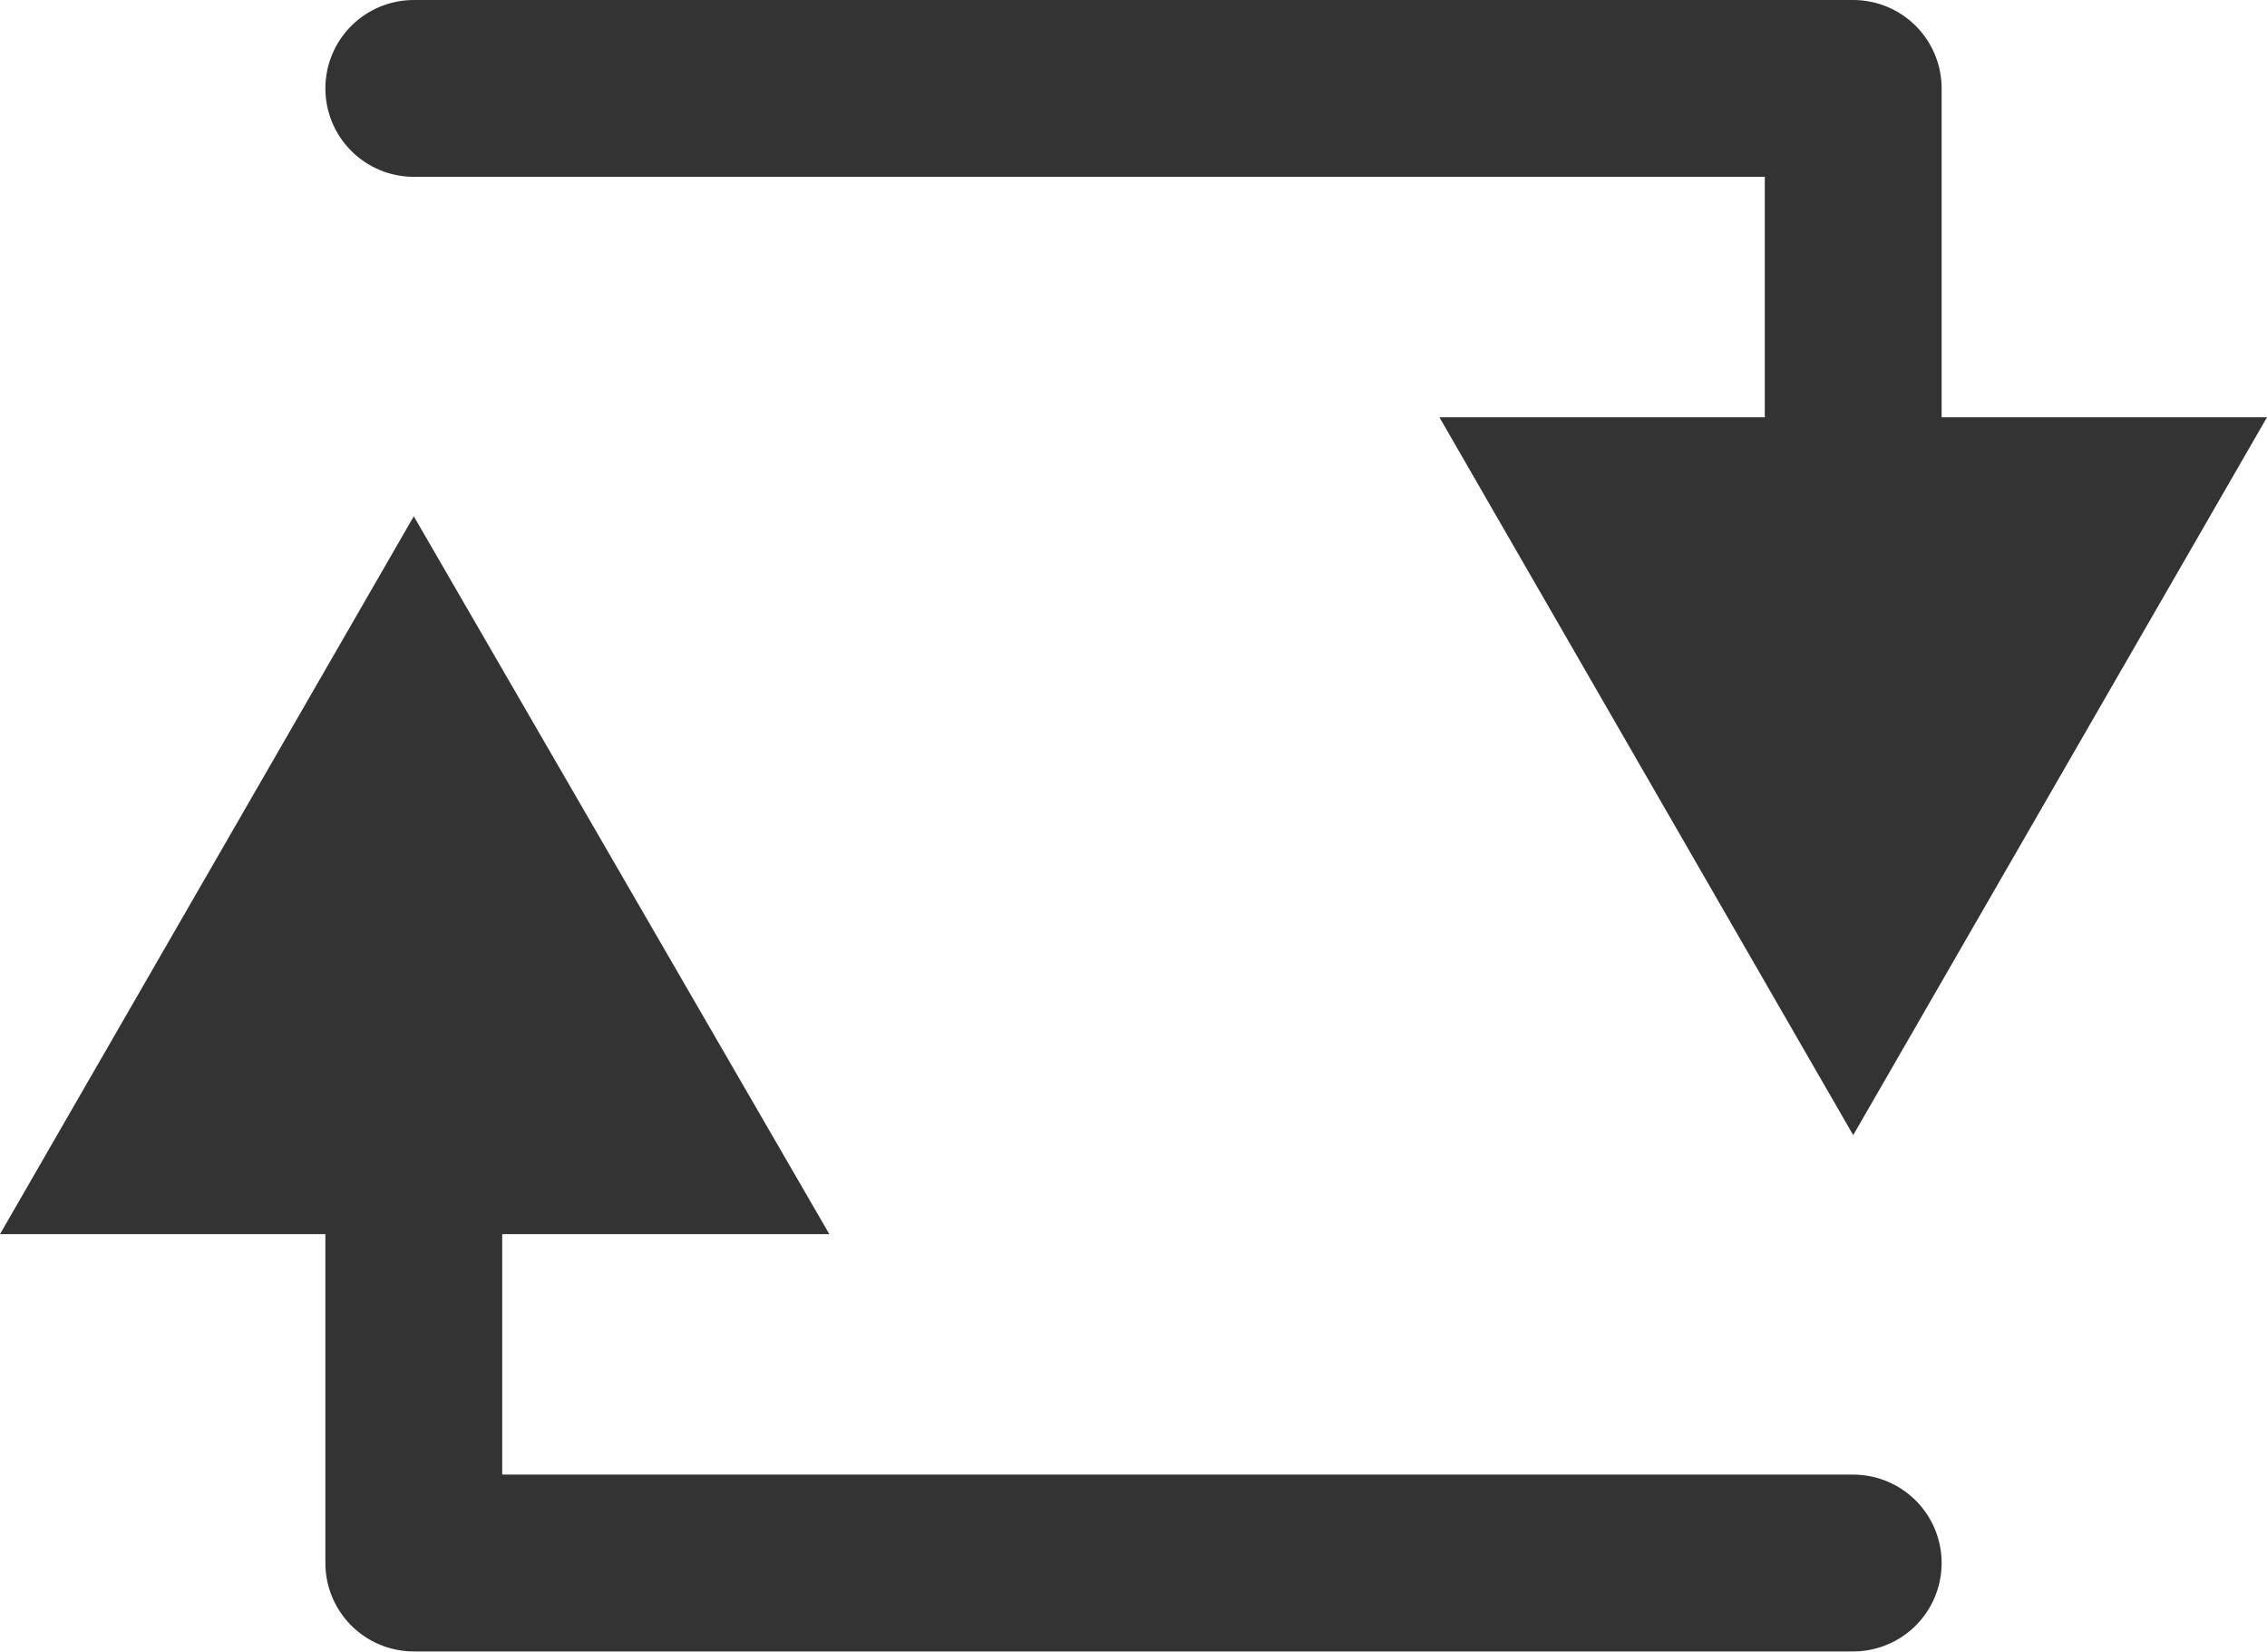
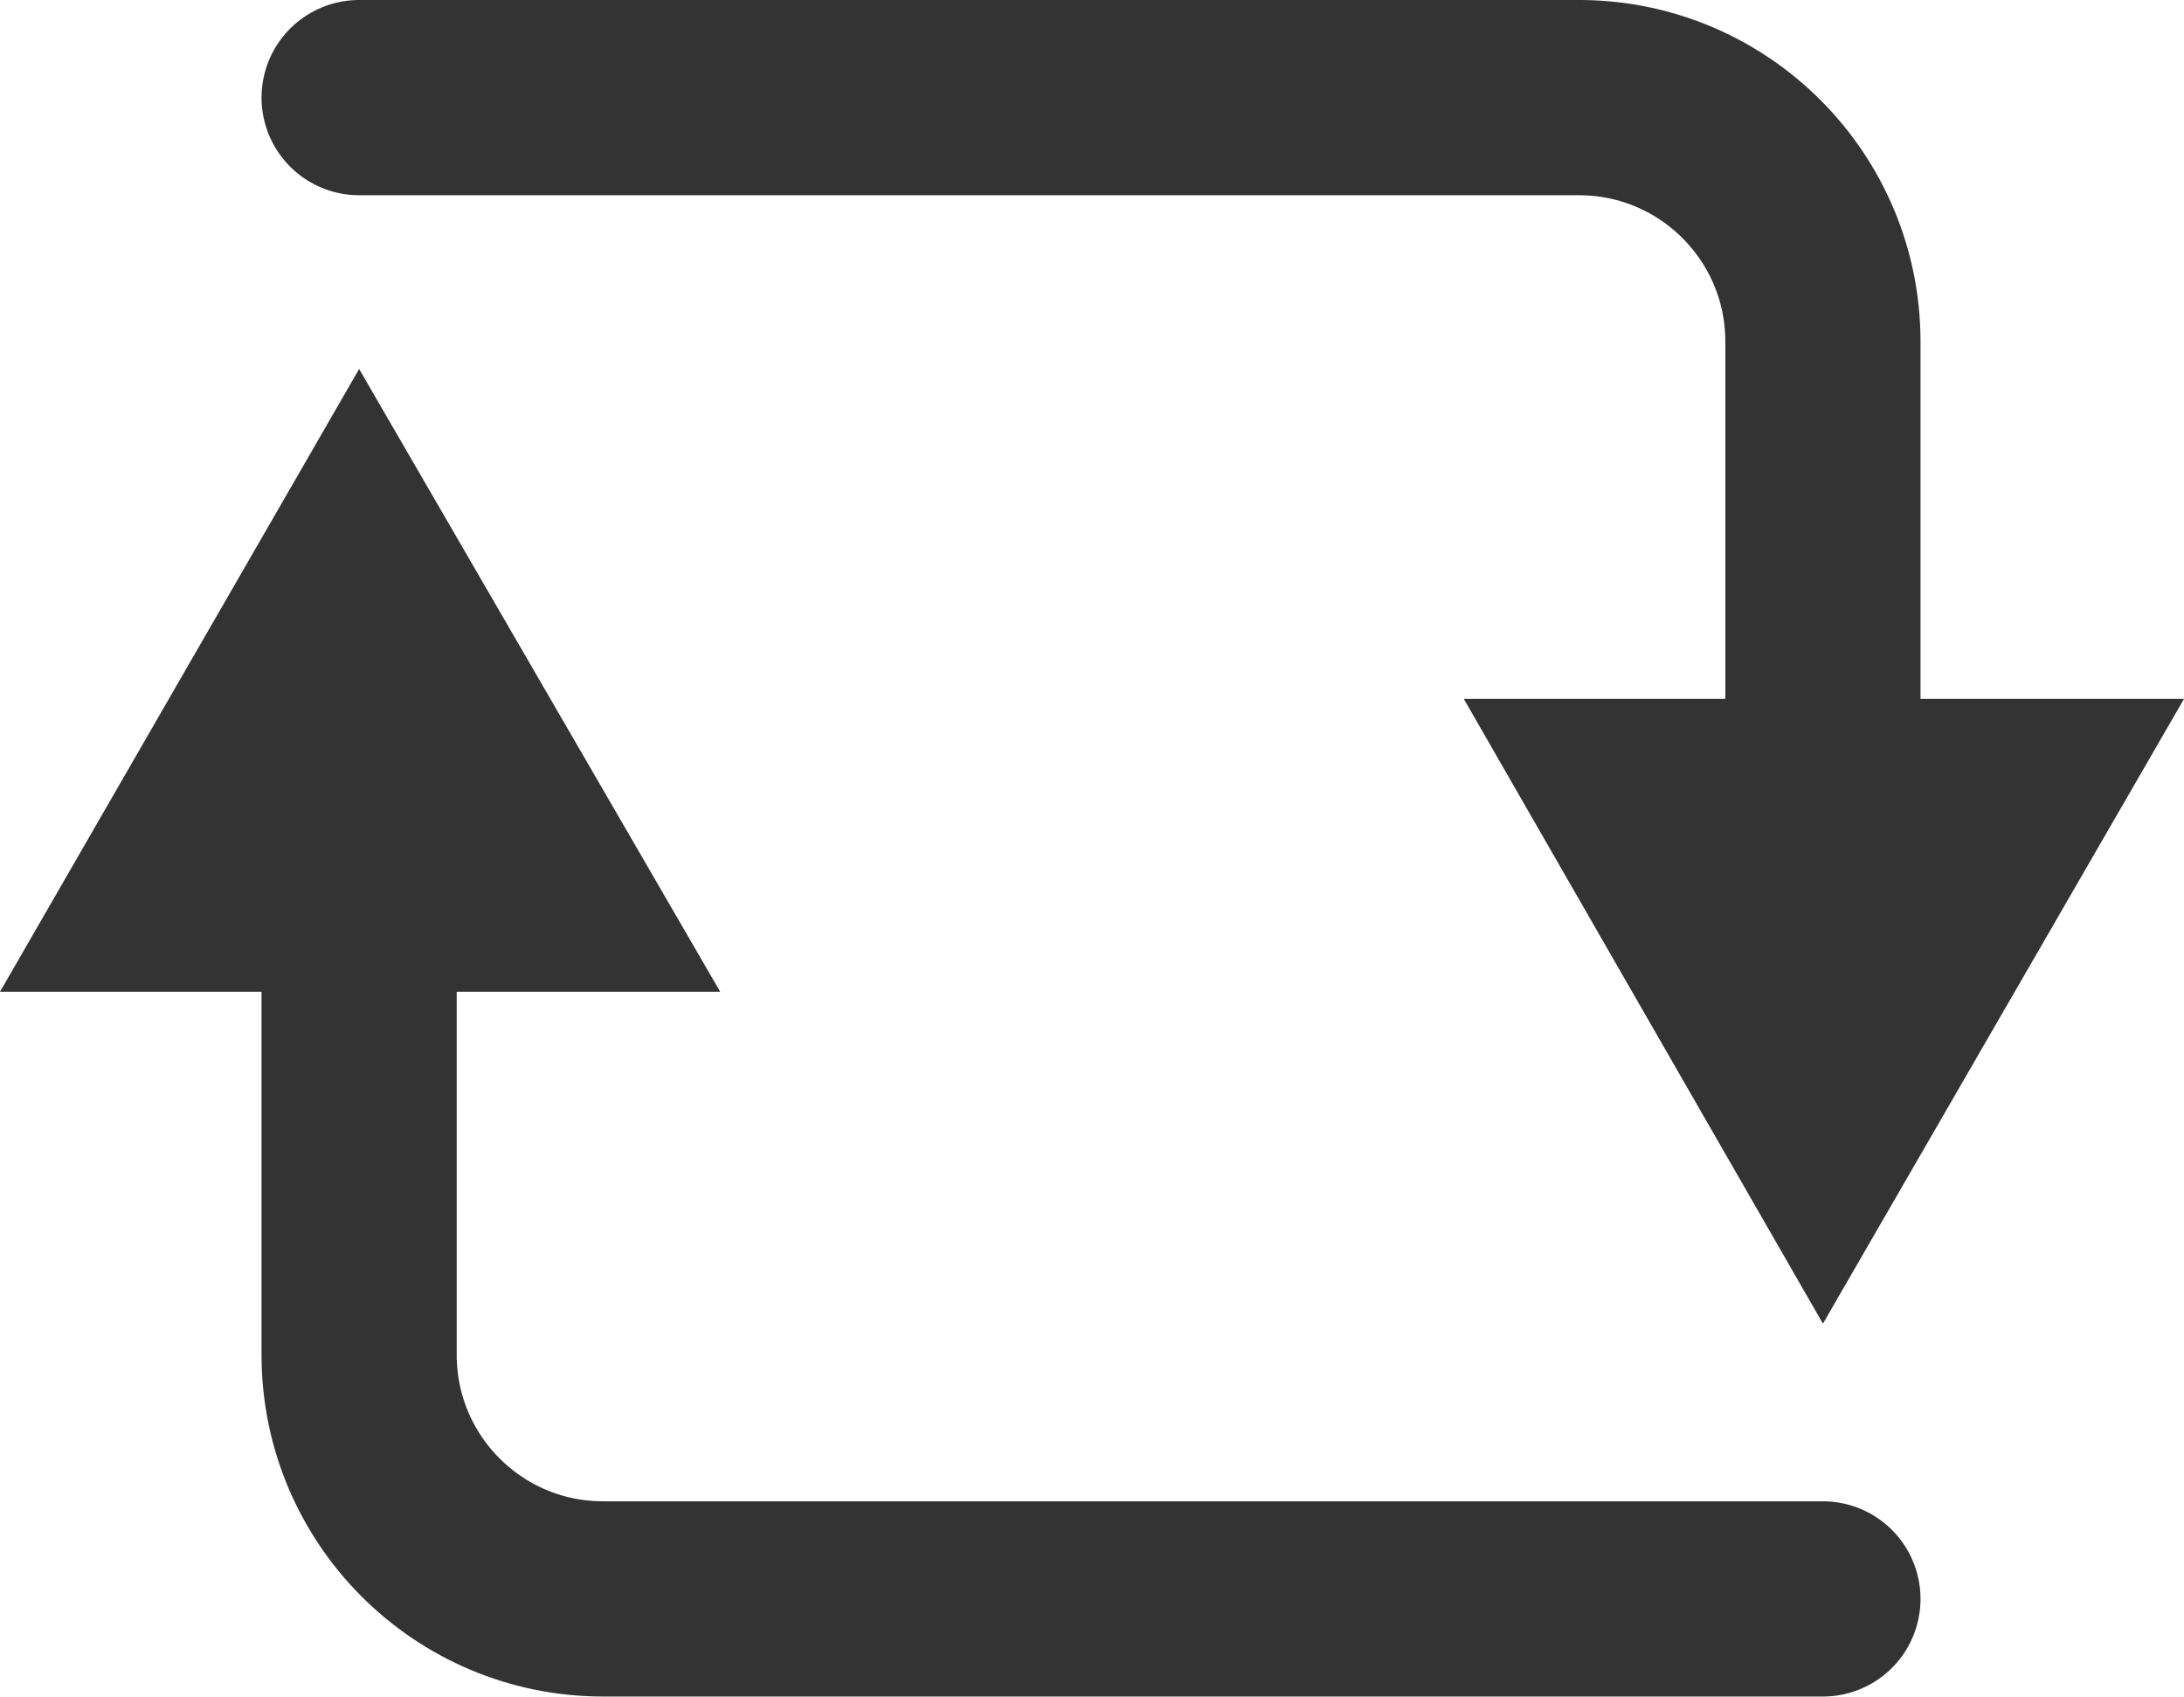
- <svg xmlns="http://www.w3.org/2000/svg" viewBox="0 0 128.2 93.4">
+ <svg xmlns="http://www.w3.org/2000/svg" viewBox="0 0 111.9 86.9">
  <defs>
    <style>.cls-1{fill:none;stroke:#333;stroke-linecap:round;stroke-linejoin:round;stroke-width:10px;}.cls-2{fill:#333;}</style>
  </defs>
  <g id="Layer_2" data-name="Layer 2">
    <g id="Layer_1-2" data-name="Layer 1">
-       <polyline class="cls-1" points="23.4 5 104.8 5 104.8 30.5" />
-       <polygon class="cls-2" points="81.4 23.6 104.8 64.2 128.2 23.6 81.4 23.6" />
-       <polyline class="cls-1" points="104.8 88.4 23.4 88.4 23.4 62.9" />
-       <polygon class="cls-2" points="46.9 69.8 23.4 29.2 0 69.8 46.9 69.8" />
+       <path class="cls-1" d="M18.4,5H81A12.5,12.5,0,0,1,93.4,17.5V41.2" />
+       <polygon class="cls-2" points="75 35.8 93.4 67.8 111.9 35.8 75 35.8" />
+       <path class="cls-1" d="M93.4,81.9H30.9A12.5,12.5,0,0,1,18.4,69.4v-24" />
+       <polygon class="cls-2" points="36.9 50.8 18.4 18.9 0 50.8 36.9 50.8" />
    </g>
  </g>
</svg>
